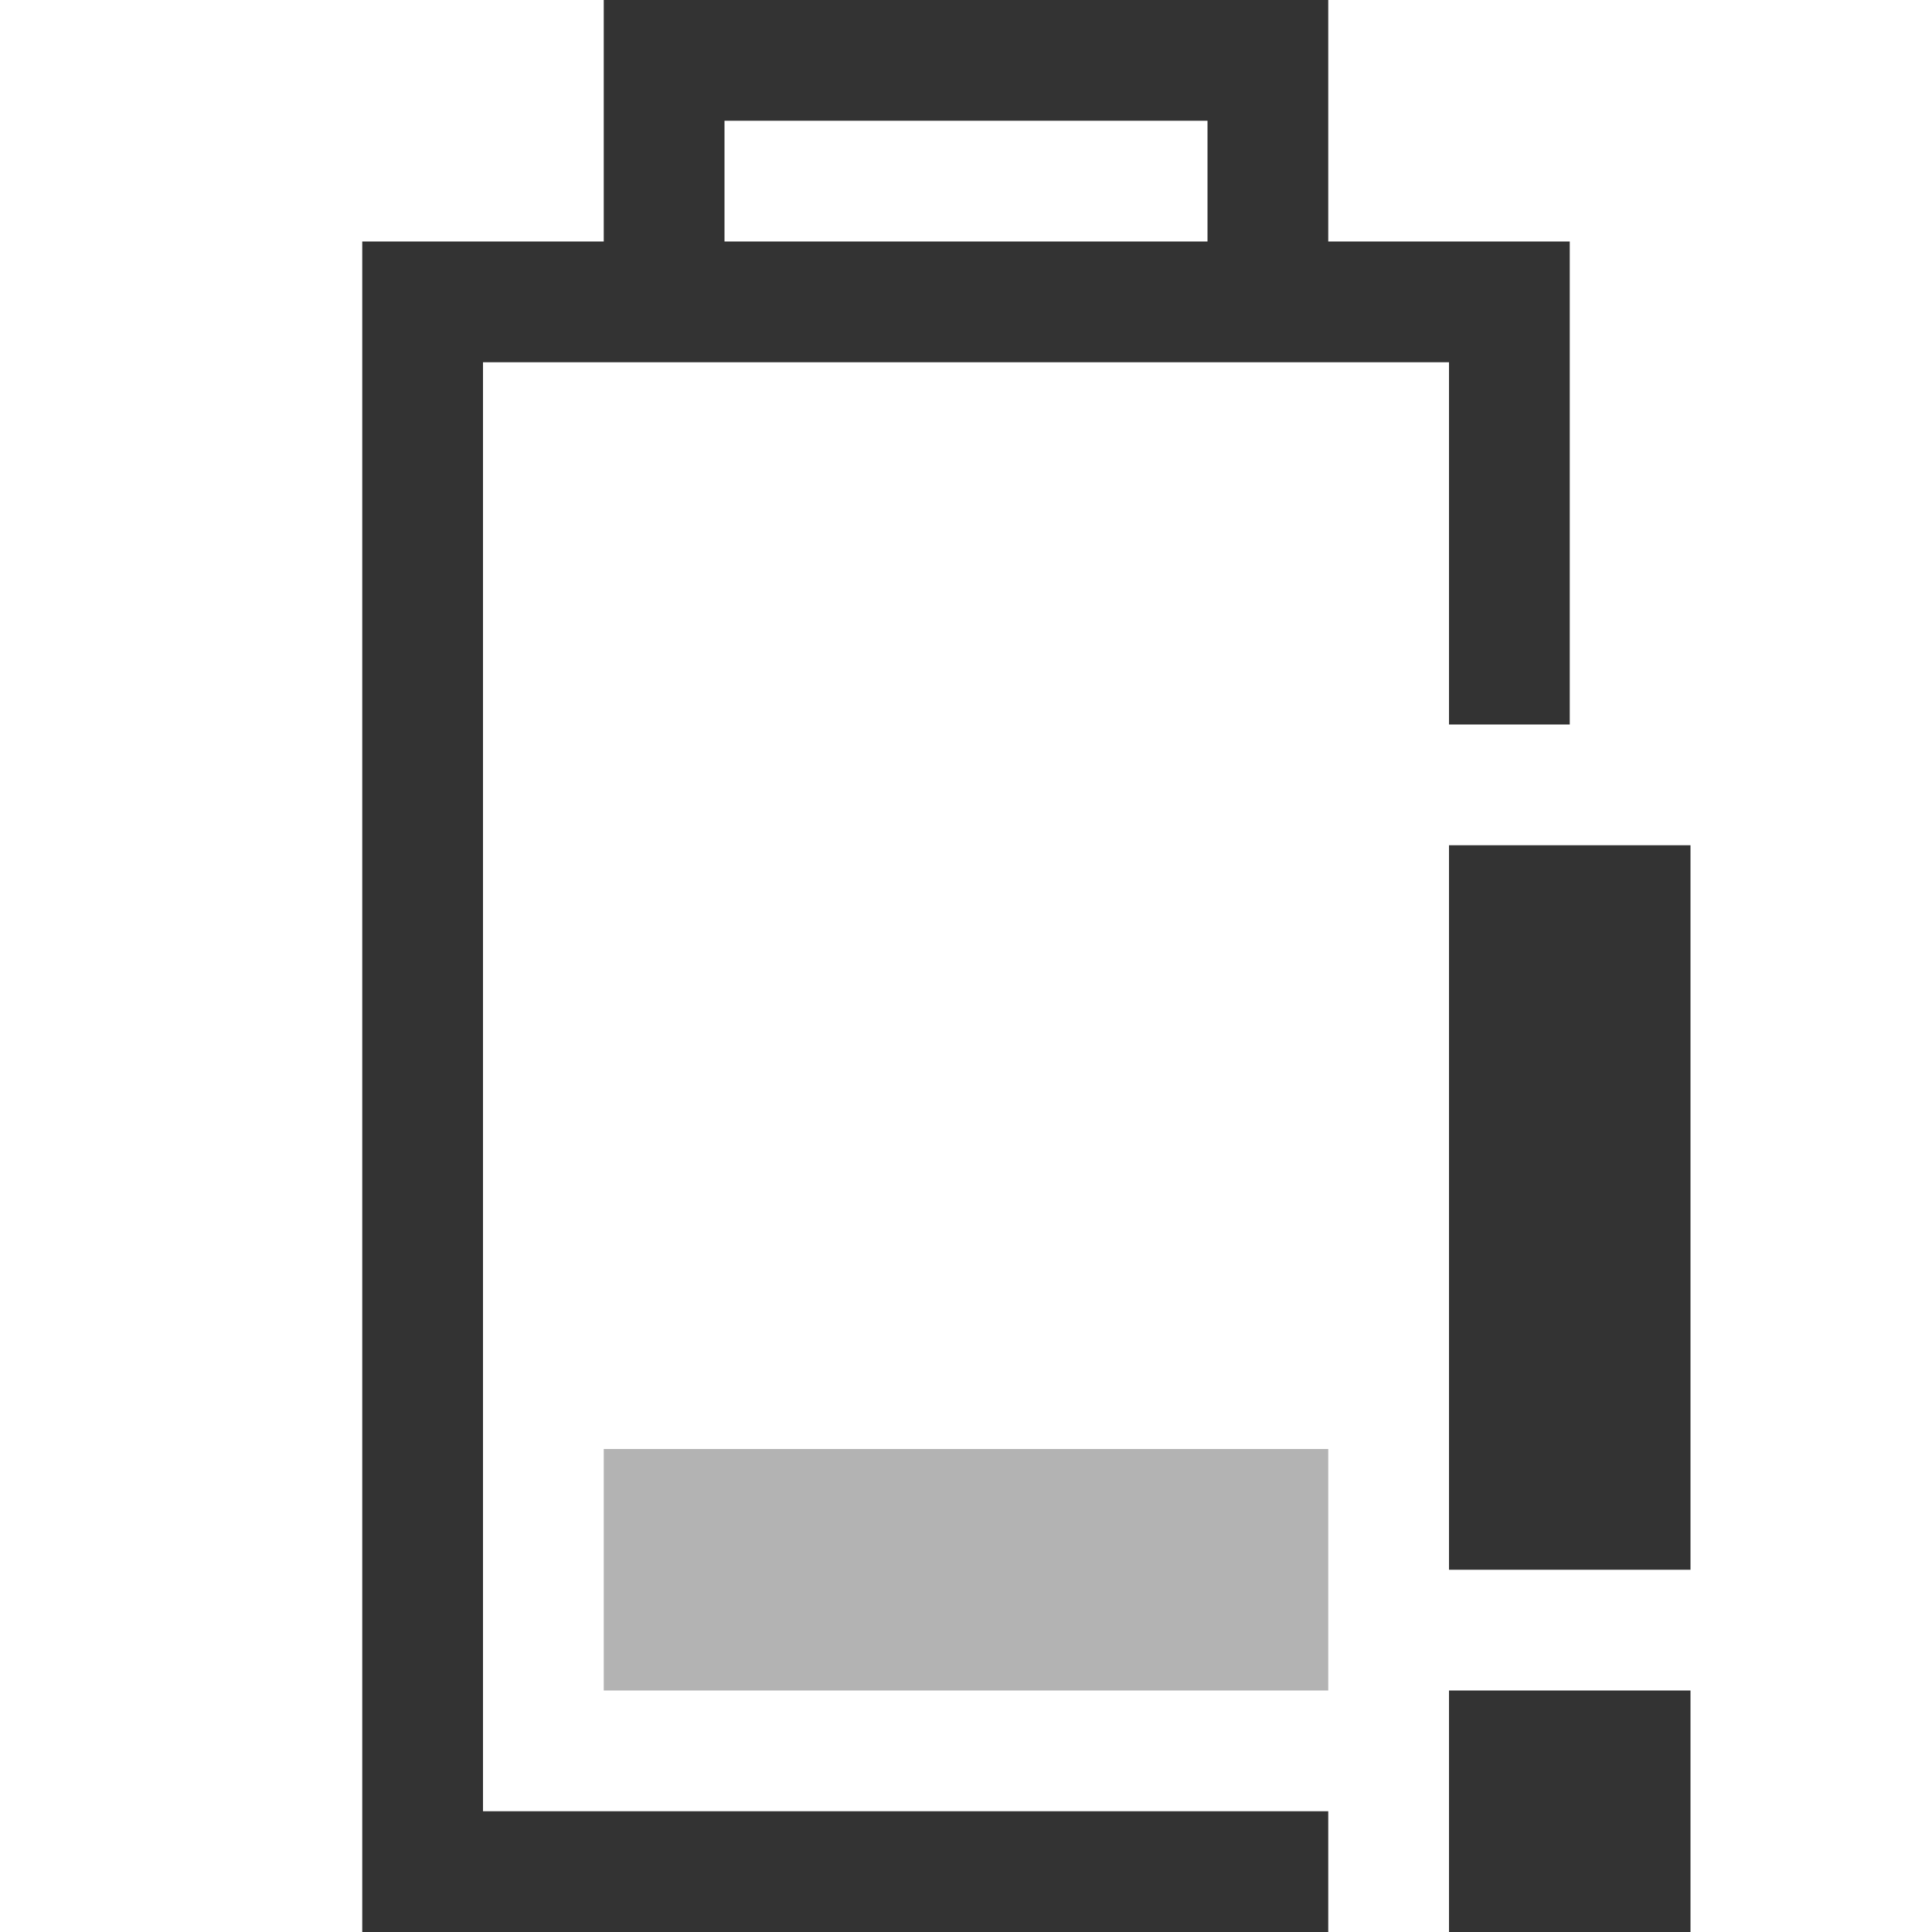
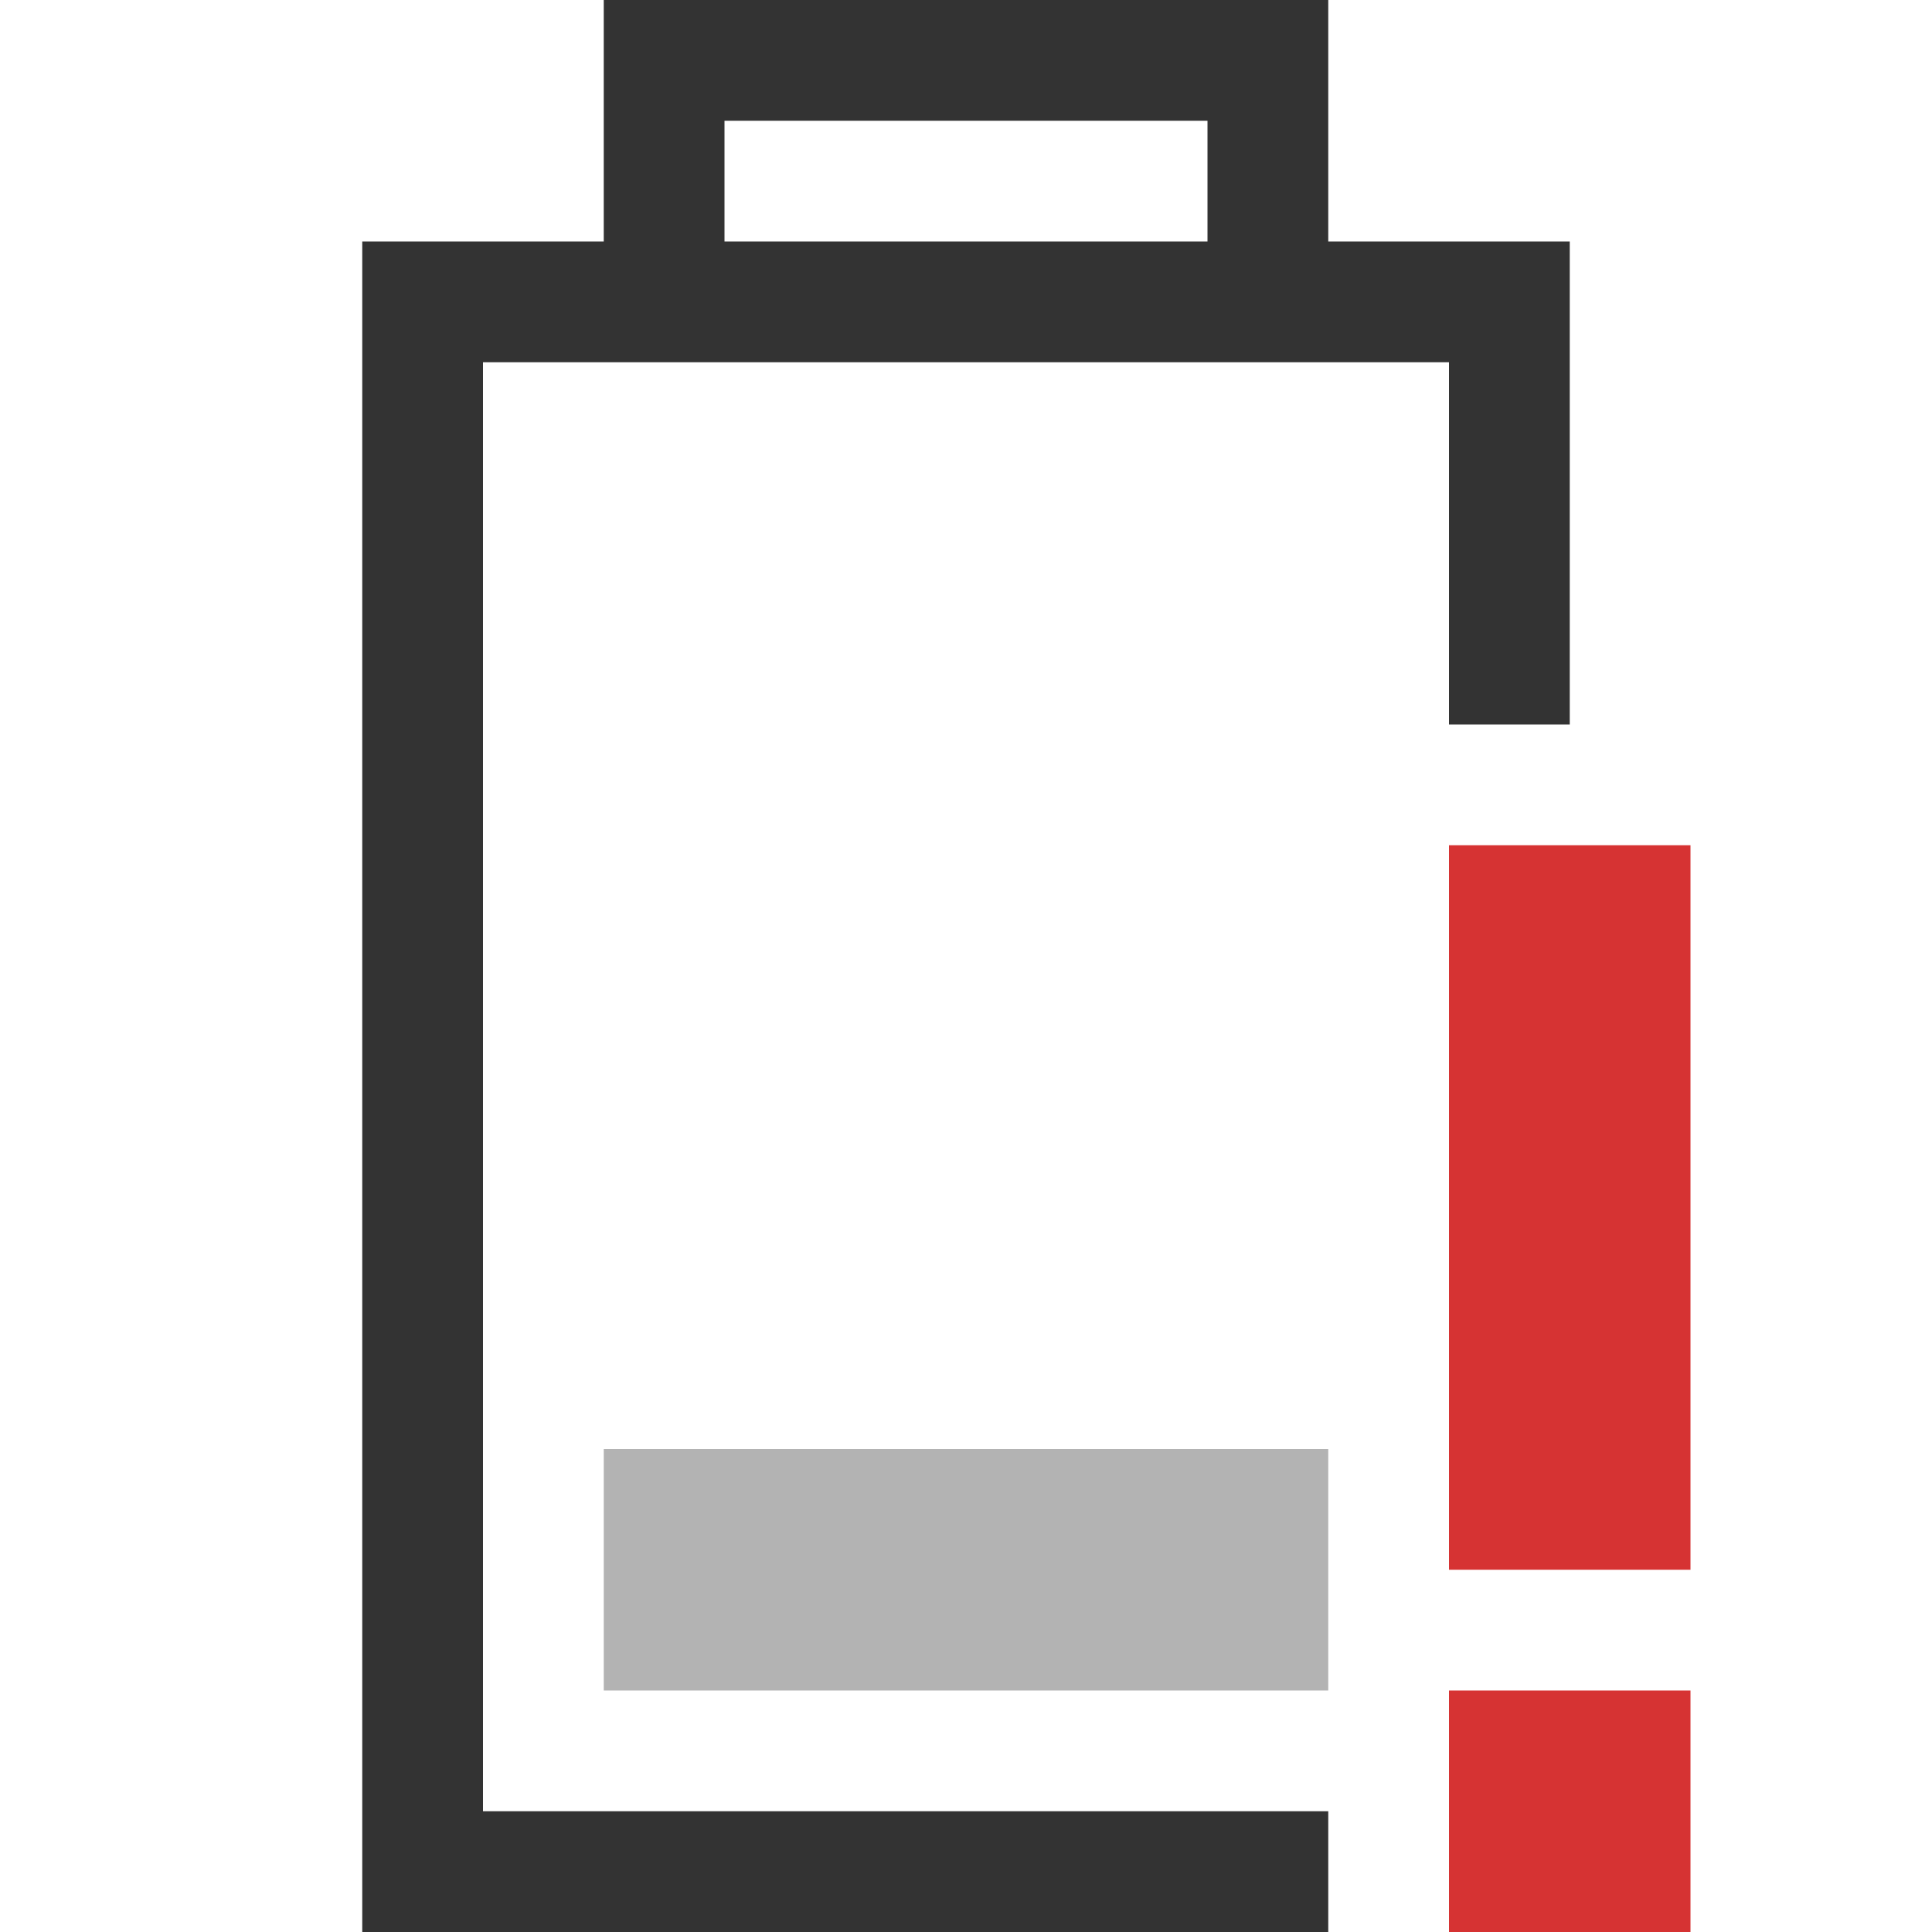
<svg xmlns="http://www.w3.org/2000/svg" id="svg3196" height="16" width="16" version="1.0">
  <defs id="defs8" />
  <path style="font-size:medium;font-style:normal;font-variant:normal;font-weight:normal;font-stretch:normal;text-indent:0;text-align:start;text-decoration:none;line-height:normal;letter-spacing:normal;word-spacing:normal;text-transform:none;direction:ltr;block-progression:tb;writing-mode:lr-tb;text-anchor:start;baseline-shift:baseline;opacity:0.8;color:#000000;fill:#000000;fill-opacity:1;stroke:none;stroke-width:1;marker:none;visibility:visible;display:inline;overflow:visible;enable-background:accumulate;font-family:Sans;-inkscape-font-specification:Sans" d="M 5 0 L 5 2 L 3.5 2 L 3 2 L 3 2.5 L 3 15.5 L 3 16 L 3.5 16 L 11 16 L 11 15 L 4 15 L 4 3 L 12 3 L 12 6 L 13 6 L 13 2.5 L 13 2 L 12.5 2 L 11 2 L 11 0 L 9.5 0 L 6.5 0 L 5 0 z M 6 1 L 10 1 L 10 2 L 6 2 L 6 1 z " id="rect2388" />
  <path style="opacity:0.3;fill:#000000;fill-opacity:1" d="m 5,14 0,-2 6,0 0,2 z" id="rect3162" />
-   <path style="opacity:0.8;fill:#000000;fill-opacity:1;stroke:none" d="m 12,16 0,-2 2,0 0,2 z" id="path3876" />
-   <path style="opacity:0.8;fill:#000000;fill-opacity:1;stroke:none" d="m 12,13 0,-6 2,0 L 14,13 z" id="path3876-5" />
+   <path style="opacity:0.8;fill:#cc0000;fill-opacity:1;stroke:none" d="m 12,16 0,-2 2,0 0,2 z" id="path3876" />
+   <path style="opacity:0.8;fill:#cc0000;fill-opacity:1;stroke:none" d="m 12,13 0,-6 2,0 L 14,13 z" id="path3876-5" />
</svg>
